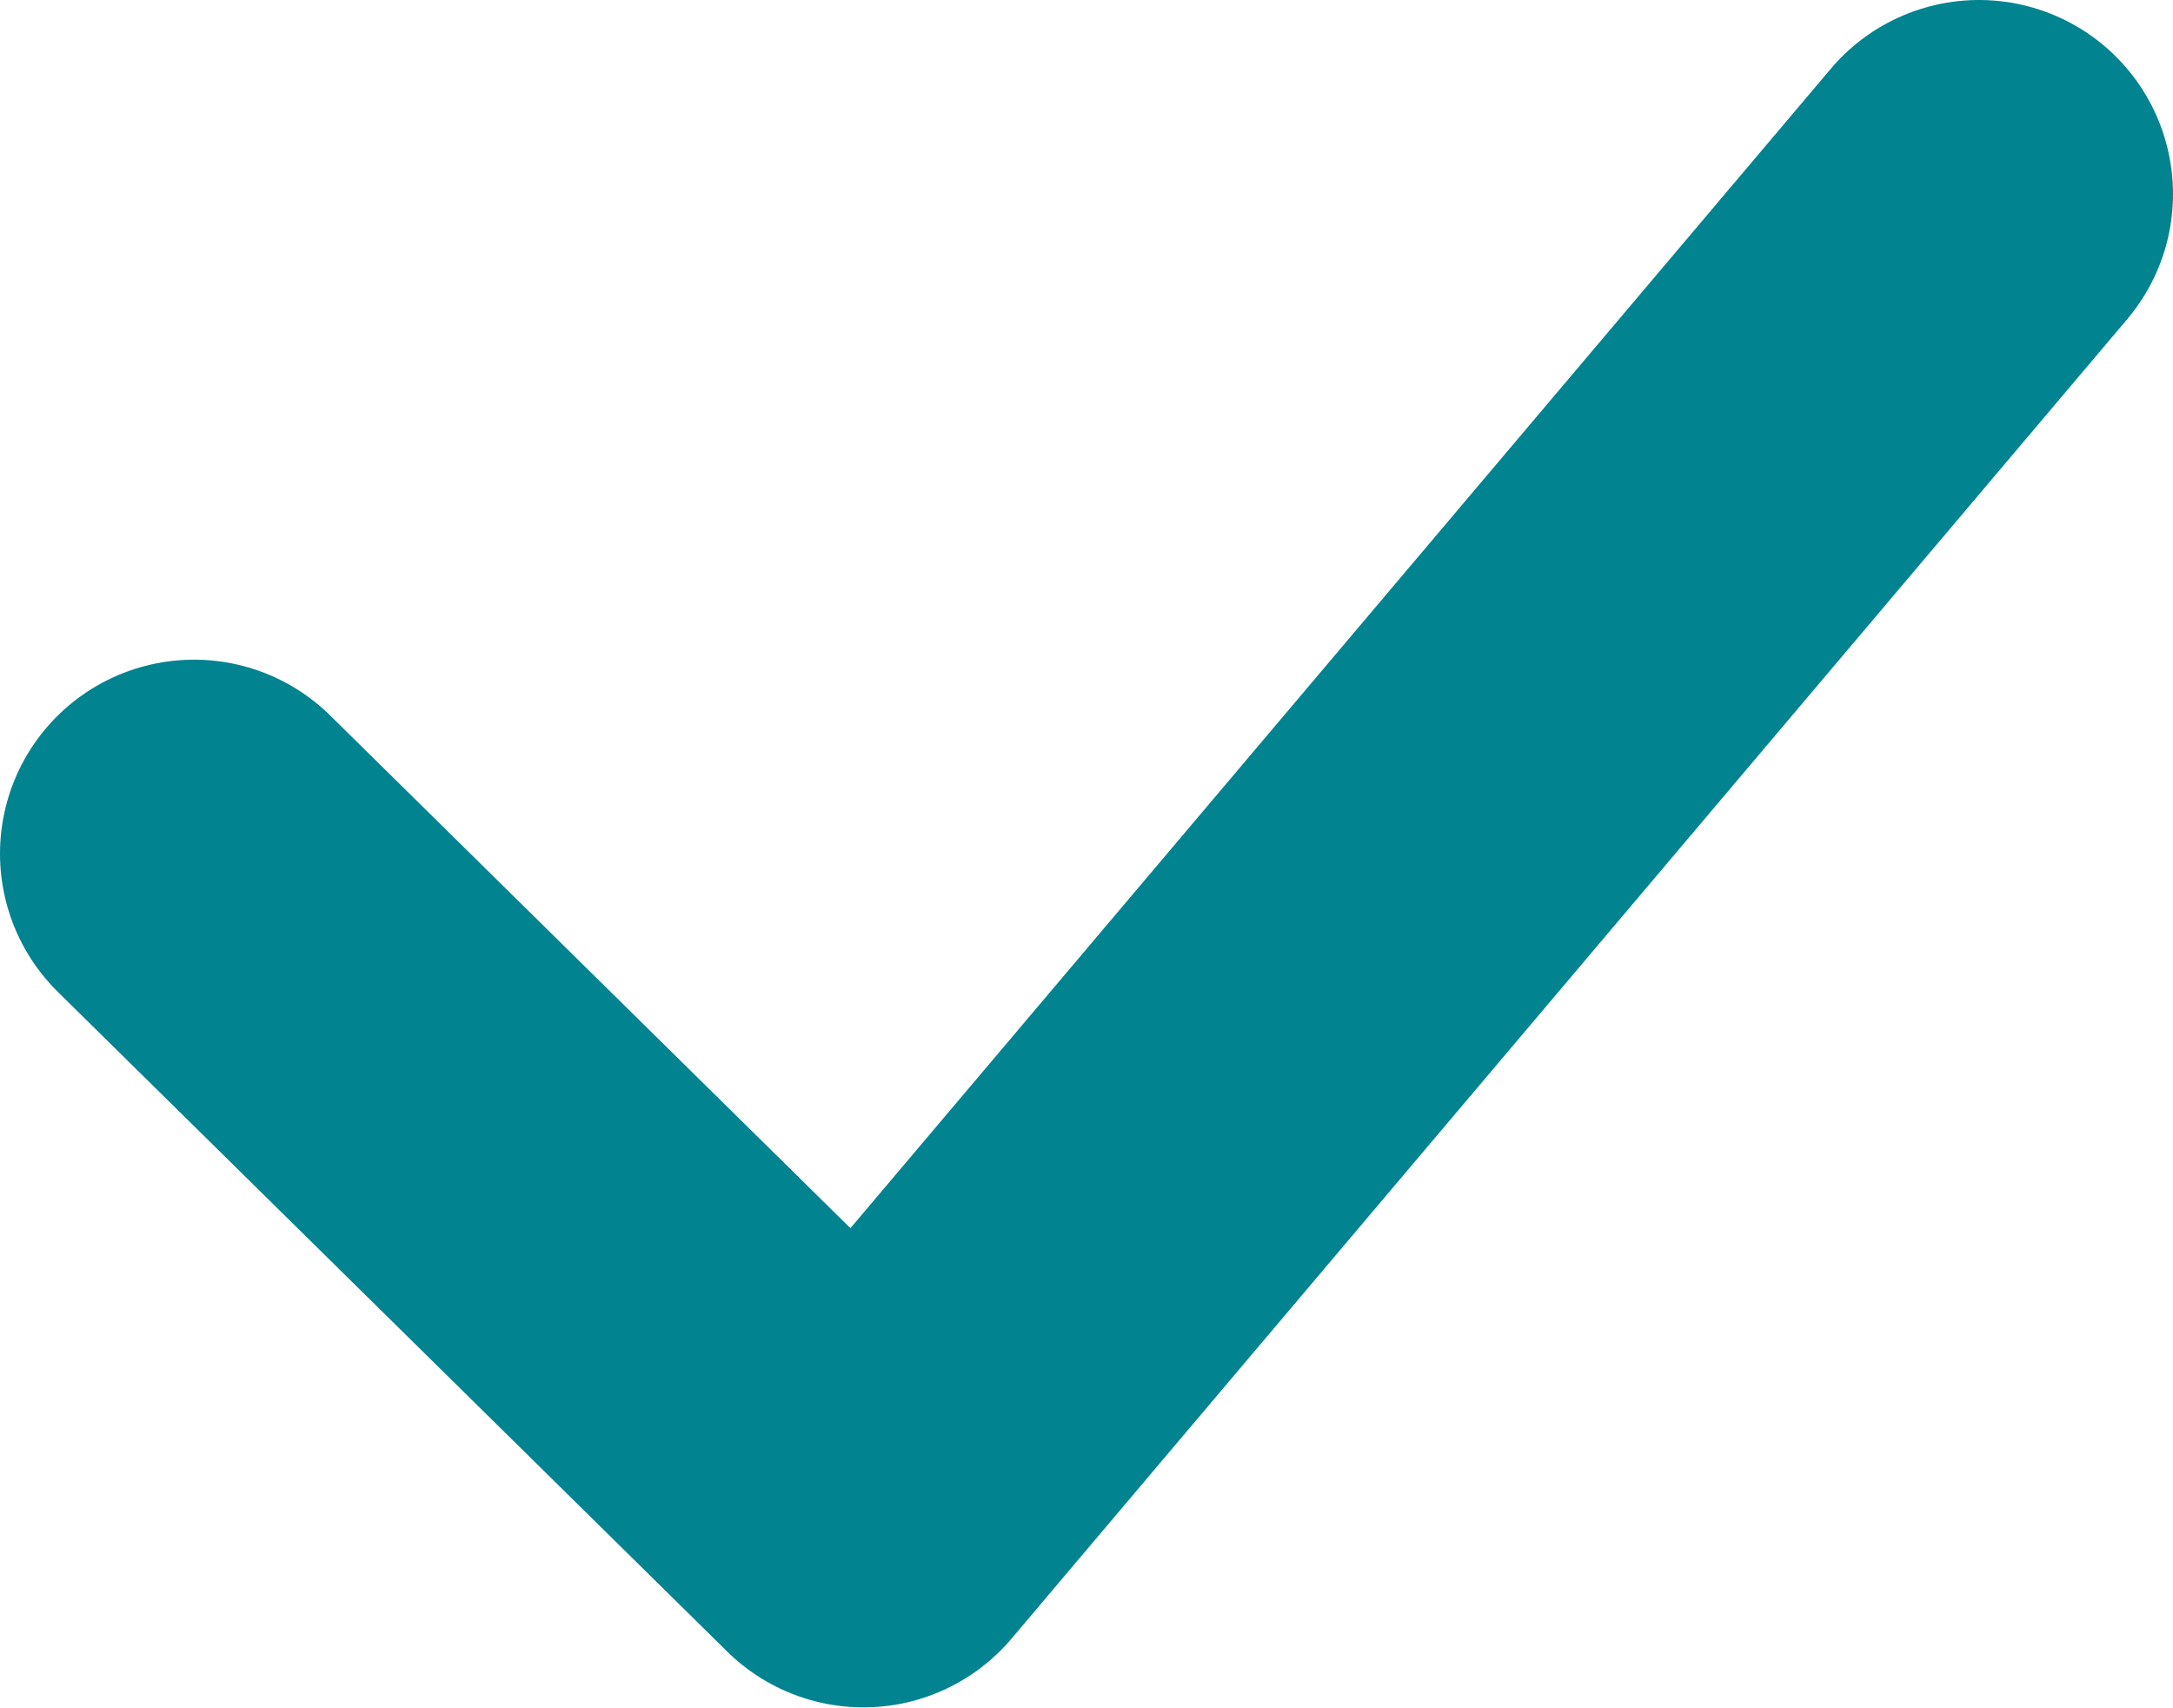
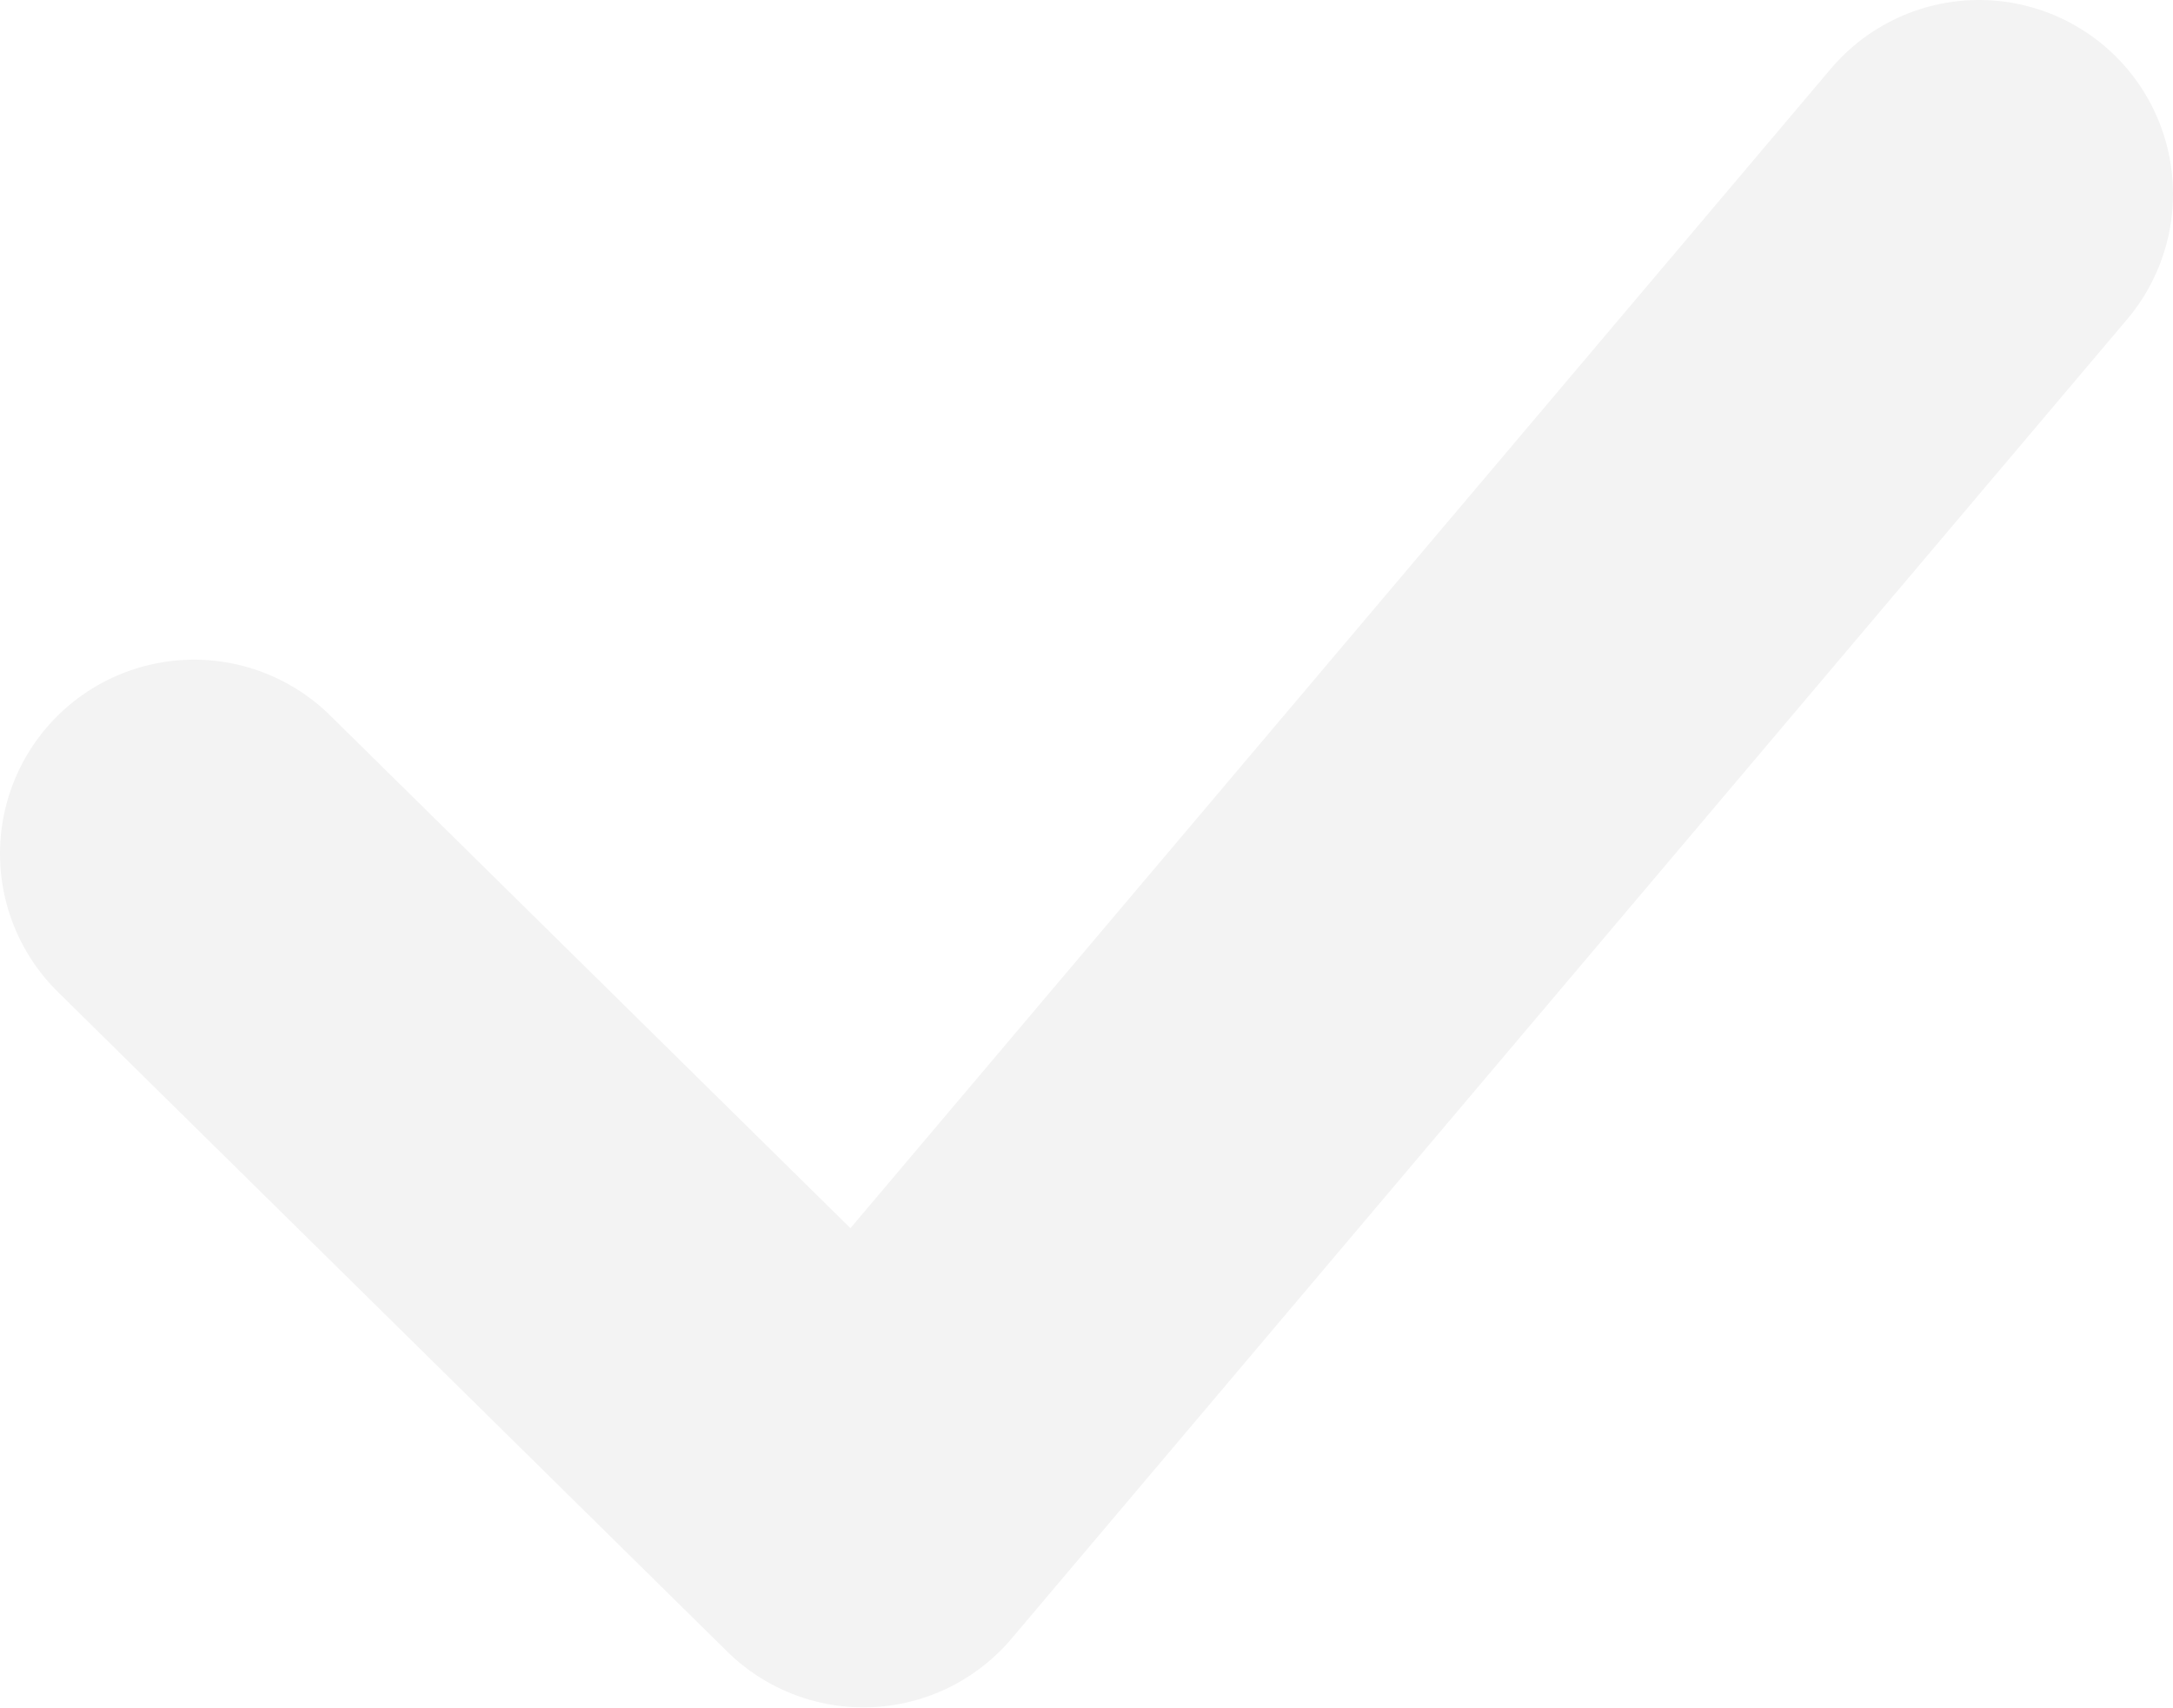
<svg xmlns="http://www.w3.org/2000/svg" width="56" height="44" viewBox="0 0 56 44" fill="none">
-   <path d="M5 22L22.25 39L51 5" stroke="#018390" stroke-width="10" stroke-linecap="round" stroke-linejoin="round" />
+   <path d="M5 22L22.25 39L51 5" stroke="#F3F3F3" stroke-width="10" stroke-linecap="round" stroke-linejoin="round" />
</svg>
